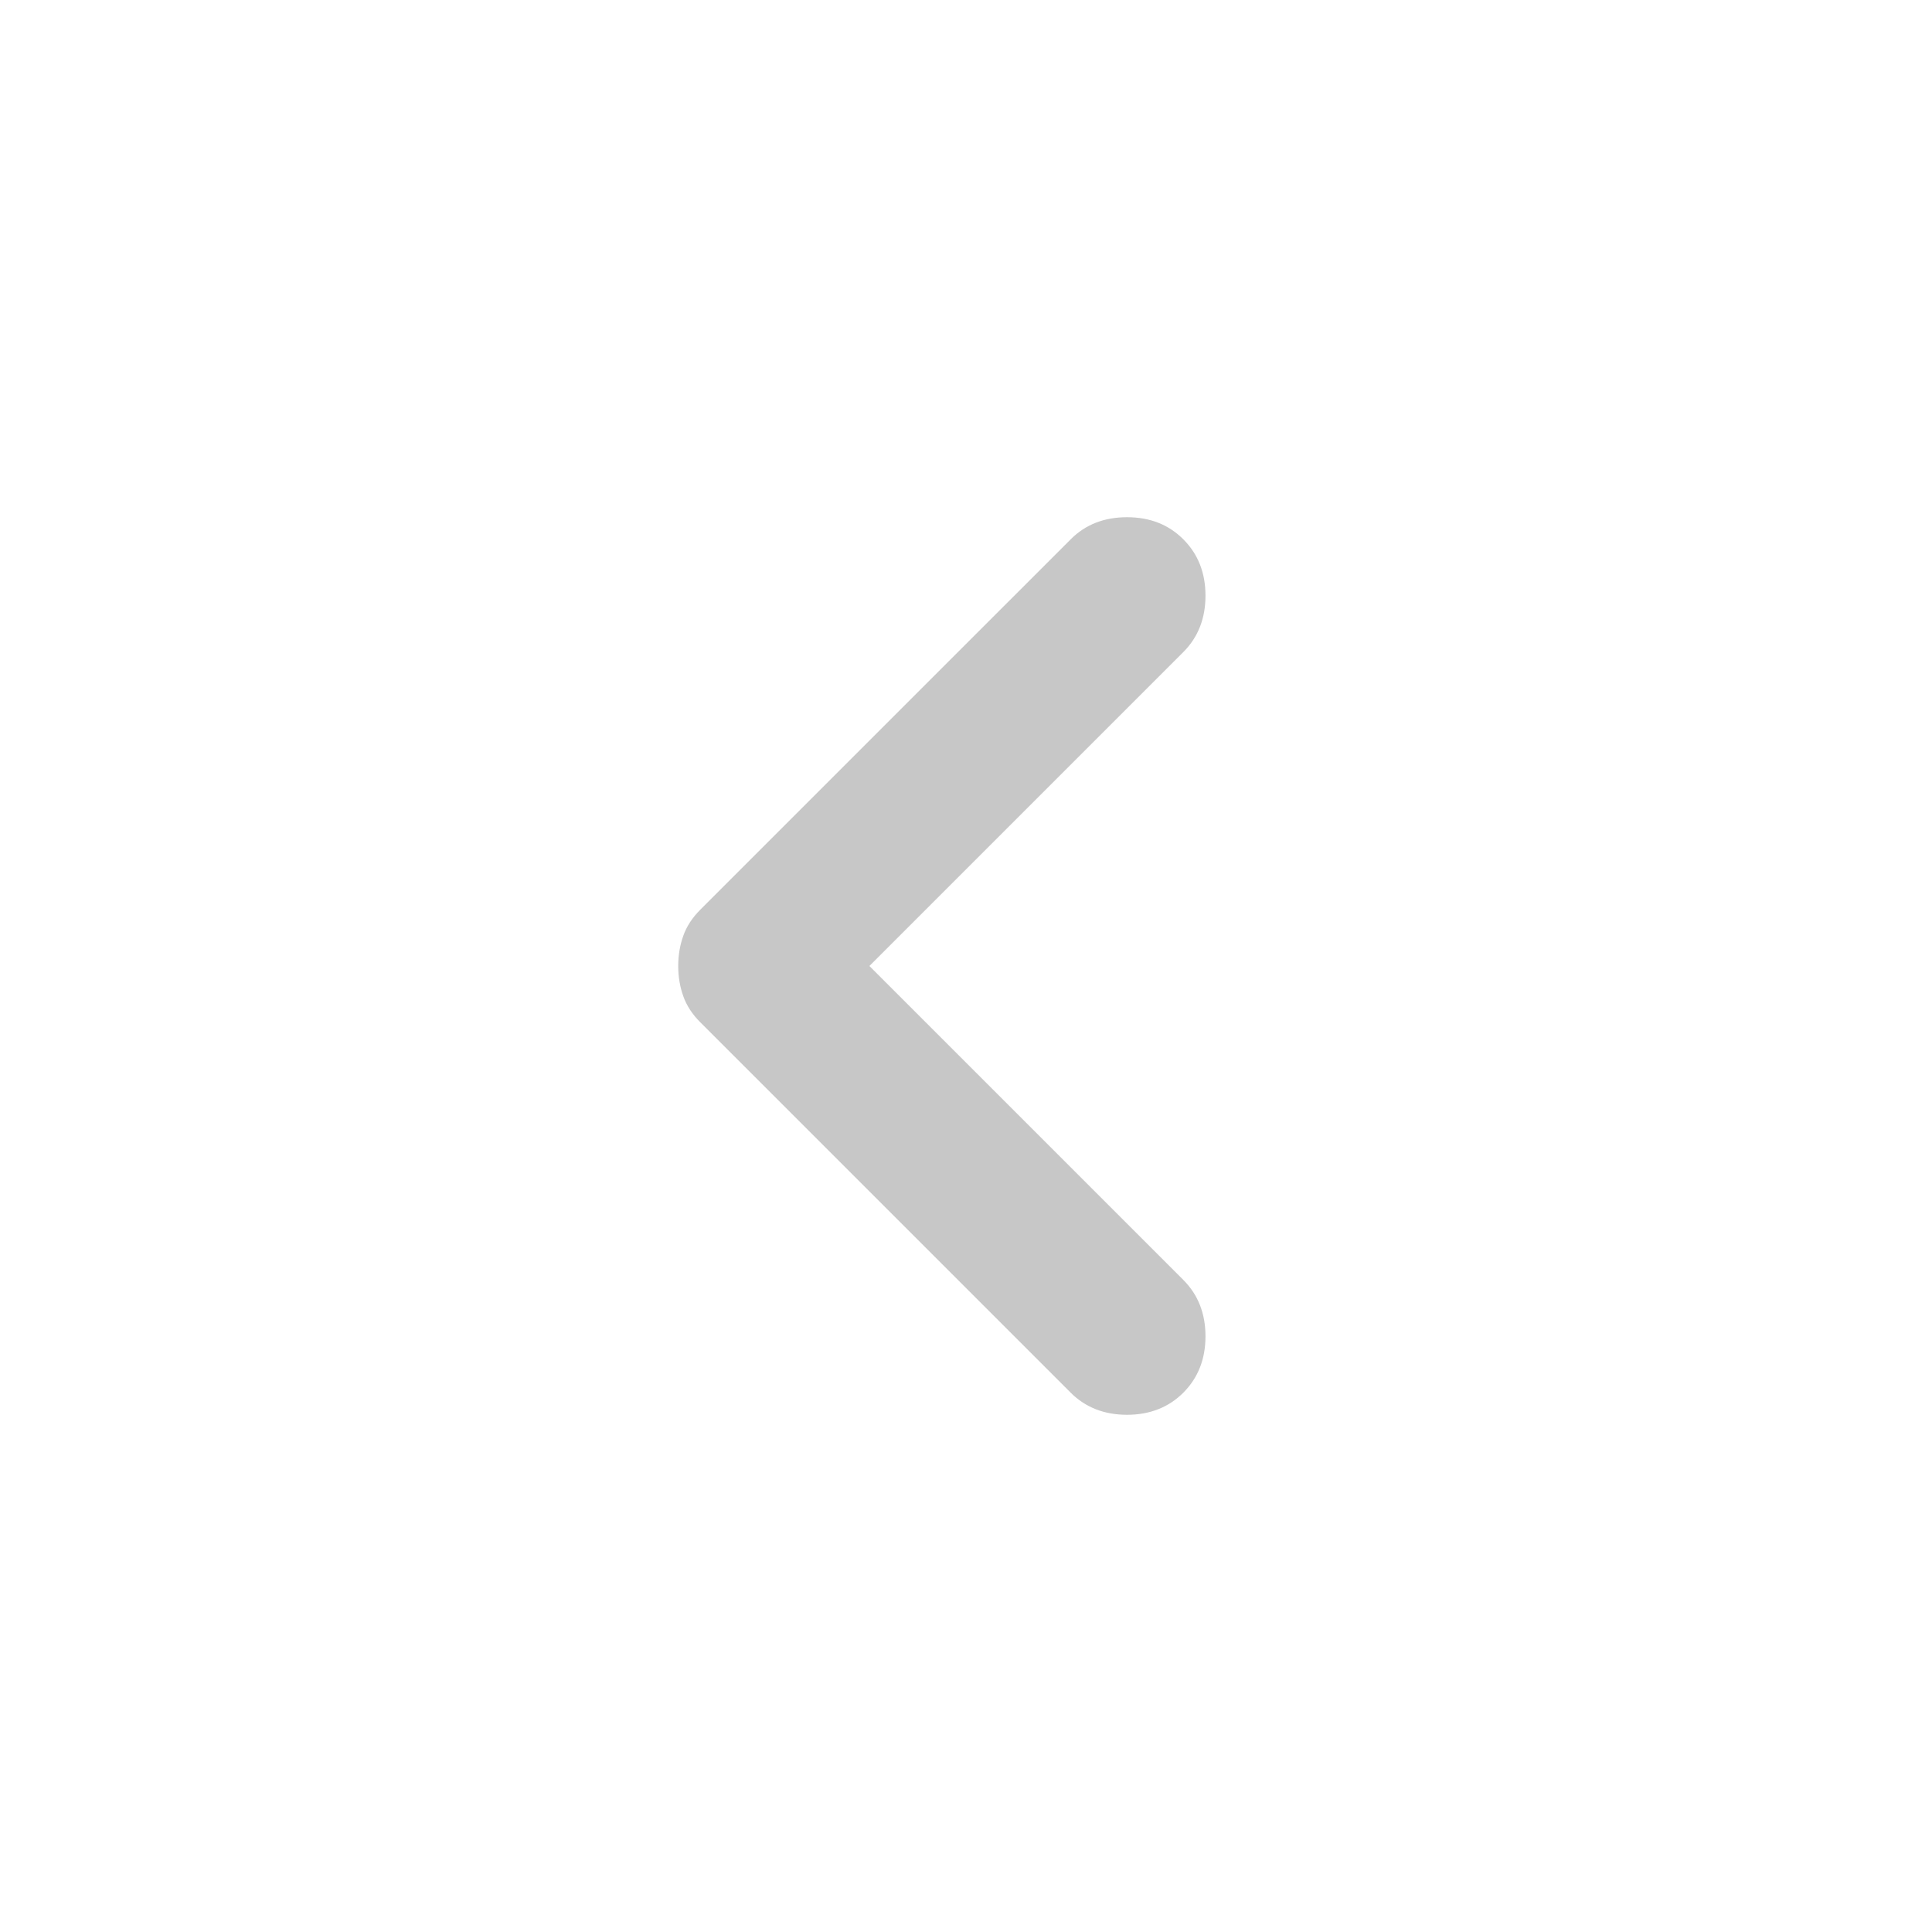
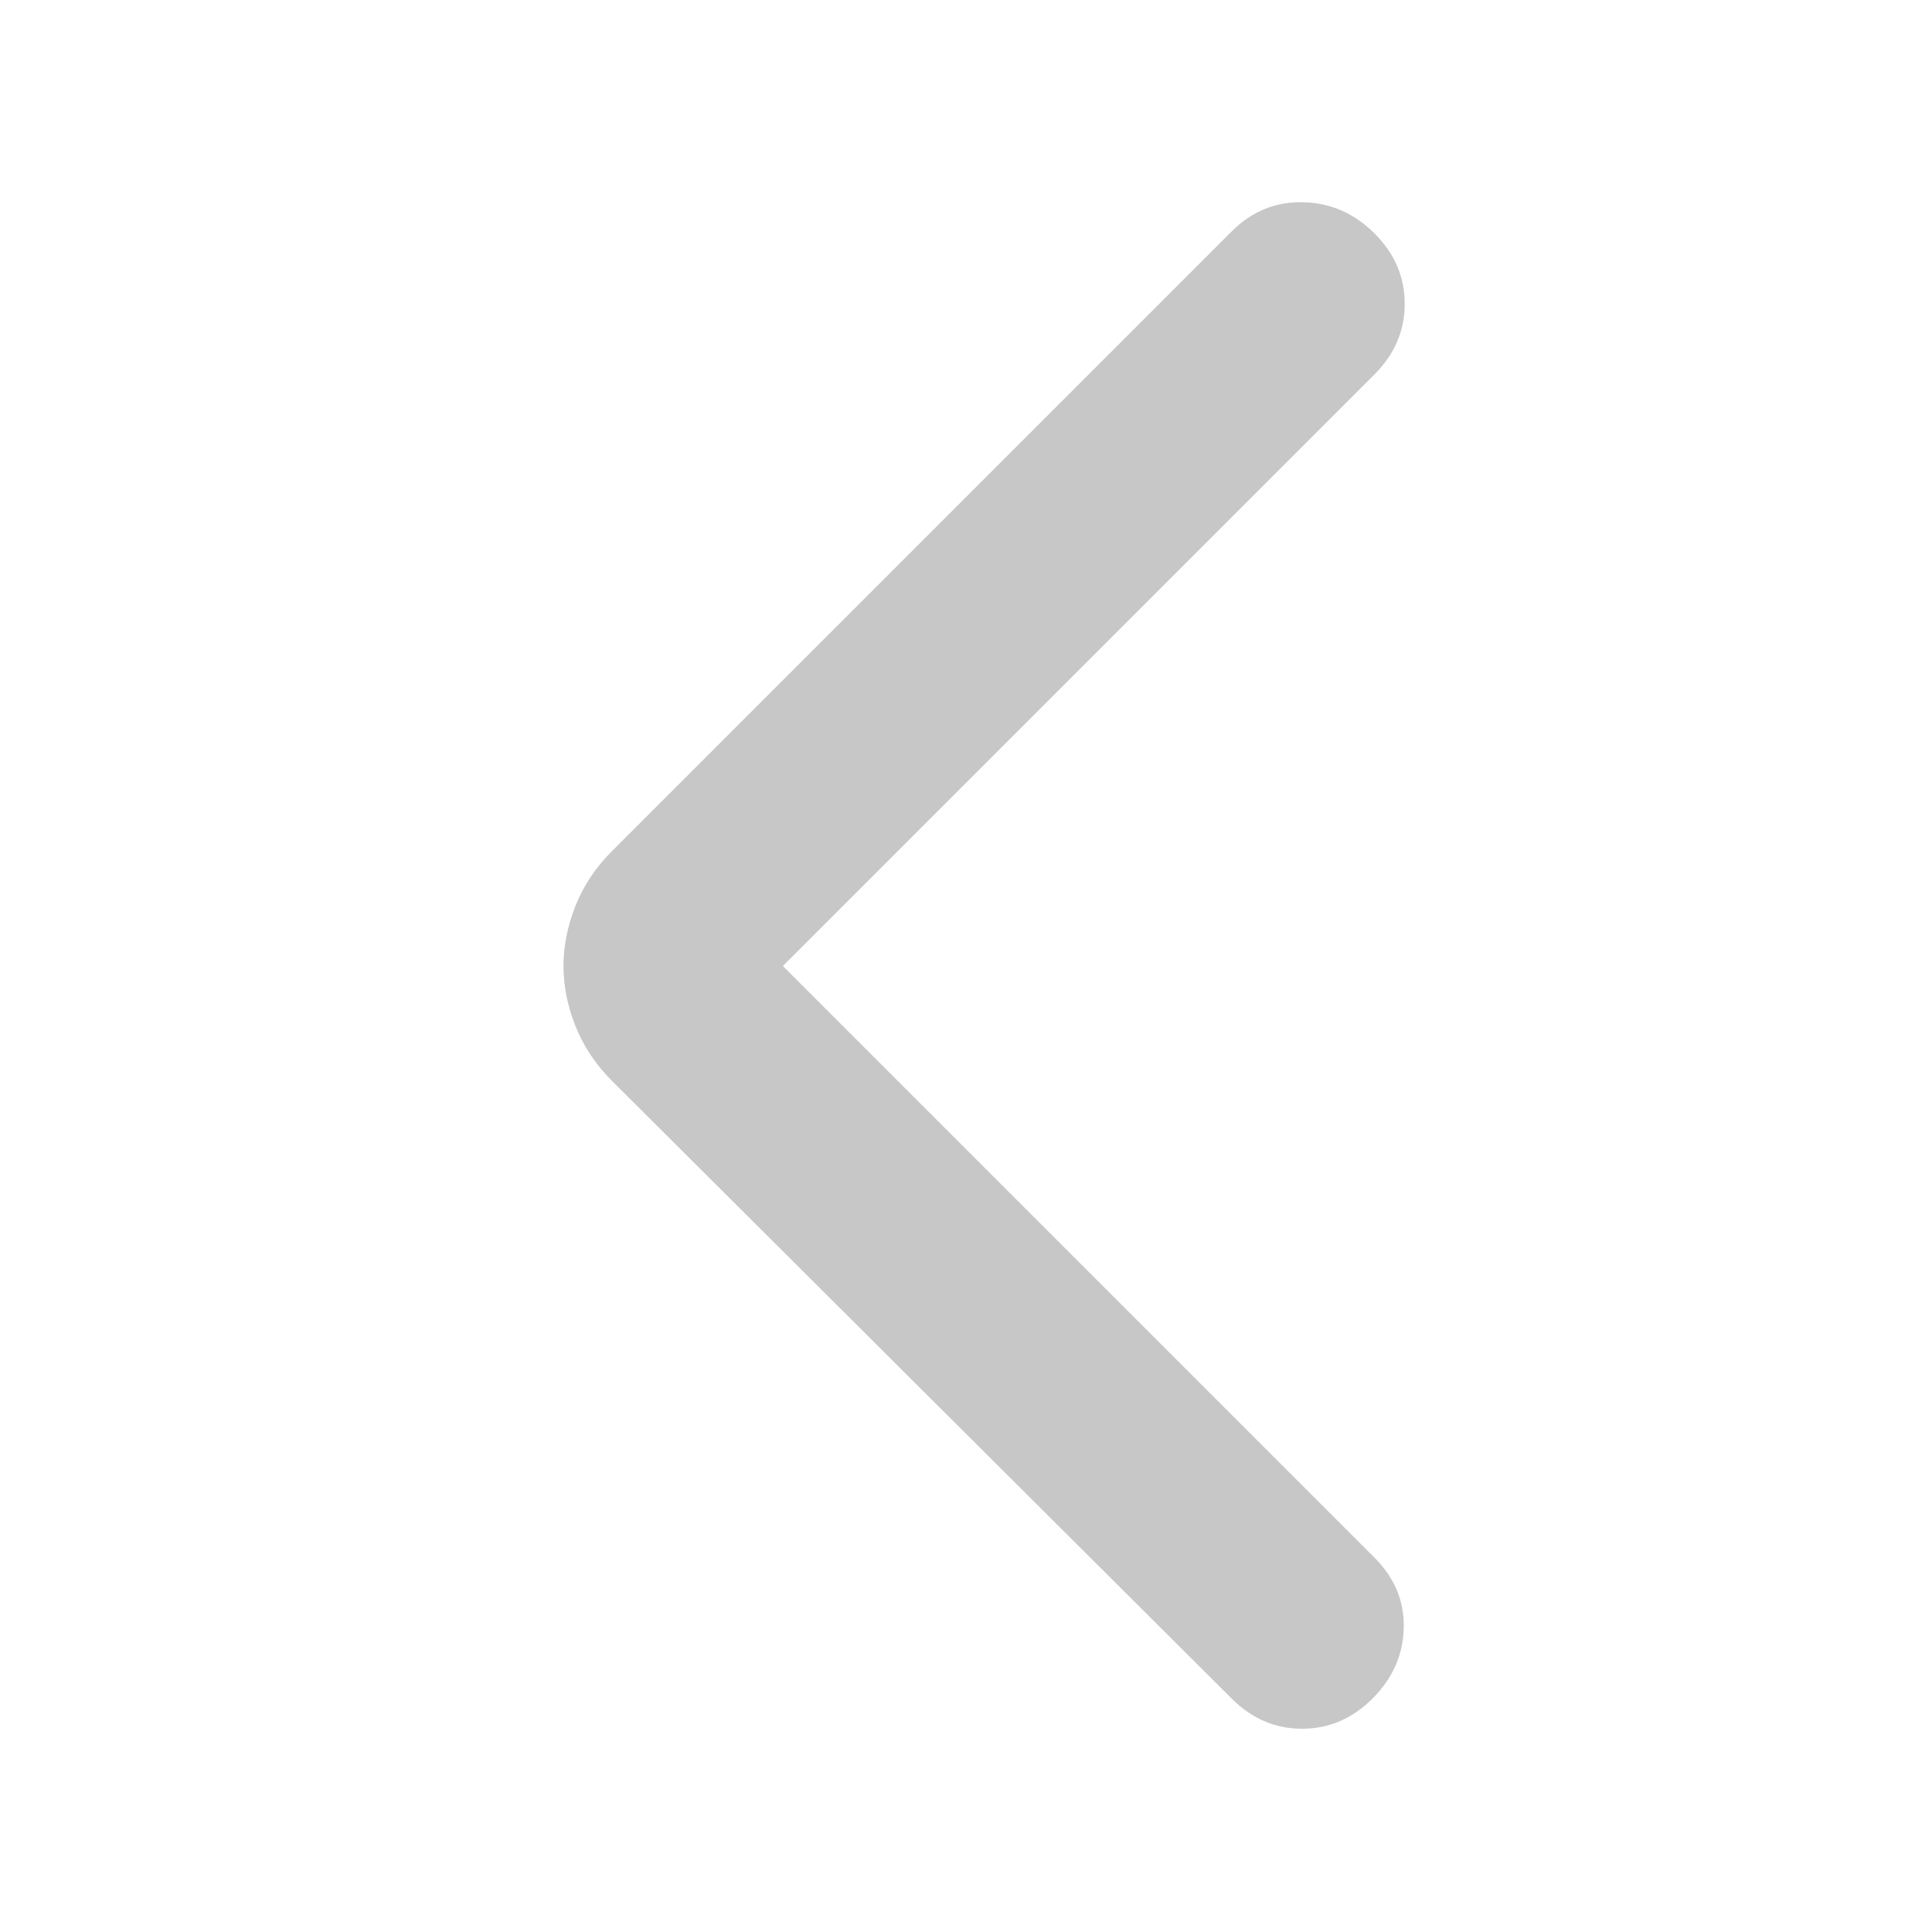
<svg xmlns="http://www.w3.org/2000/svg" width="24" height="24" viewBox="0 0 24 24" fill="none">
-   <path d="M10.8 12L14.7 8.1C14.883 7.916 14.975 7.683 14.975 7.4C14.975 7.116 14.883 6.883 14.7 6.7C14.517 6.516 14.283 6.425 14 6.425C13.717 6.425 13.483 6.516 13.3 6.7L8.7 11.3C8.6 11.4 8.529 11.508 8.488 11.625C8.446 11.742 8.425 11.867 8.425 12C8.425 12.133 8.446 12.258 8.488 12.375C8.529 12.492 8.6 12.6 8.7 12.7L13.3 17.3C13.483 17.483 13.717 17.575 14 17.575C14.283 17.575 14.517 17.483 14.7 17.3C14.883 17.116 14.975 16.883 14.975 16.6C14.975 16.317 14.883 16.083 14.7 15.9L10.8 12Z" fill="#C7C7C7" />
+   <path d="M9.725 12L17.075 19.35C17.325 19.6 17.446 19.891 17.438 20.225C17.429 20.558 17.3 20.85 17.05 21.1C16.8 21.35 16.508 21.475 16.175 21.475C15.842 21.475 15.55 21.35 15.3 21.1L7.6 13.425C7.4 13.225 7.25 13 7.15 12.75C7.05 12.5 7 12.25 7 12C7 11.75 7.05 11.5 7.15 11.25C7.25 11 7.4 10.775 7.6 10.575L15.3 2.875C15.55 2.625 15.846 2.504 16.188 2.512C16.529 2.52 16.825 2.65 17.075 2.9C17.325 3.15 17.45 3.441 17.45 3.775C17.45 4.108 17.325 4.4 17.075 4.65L9.725 12Z" fill="#C7C7C7" />
</svg>
